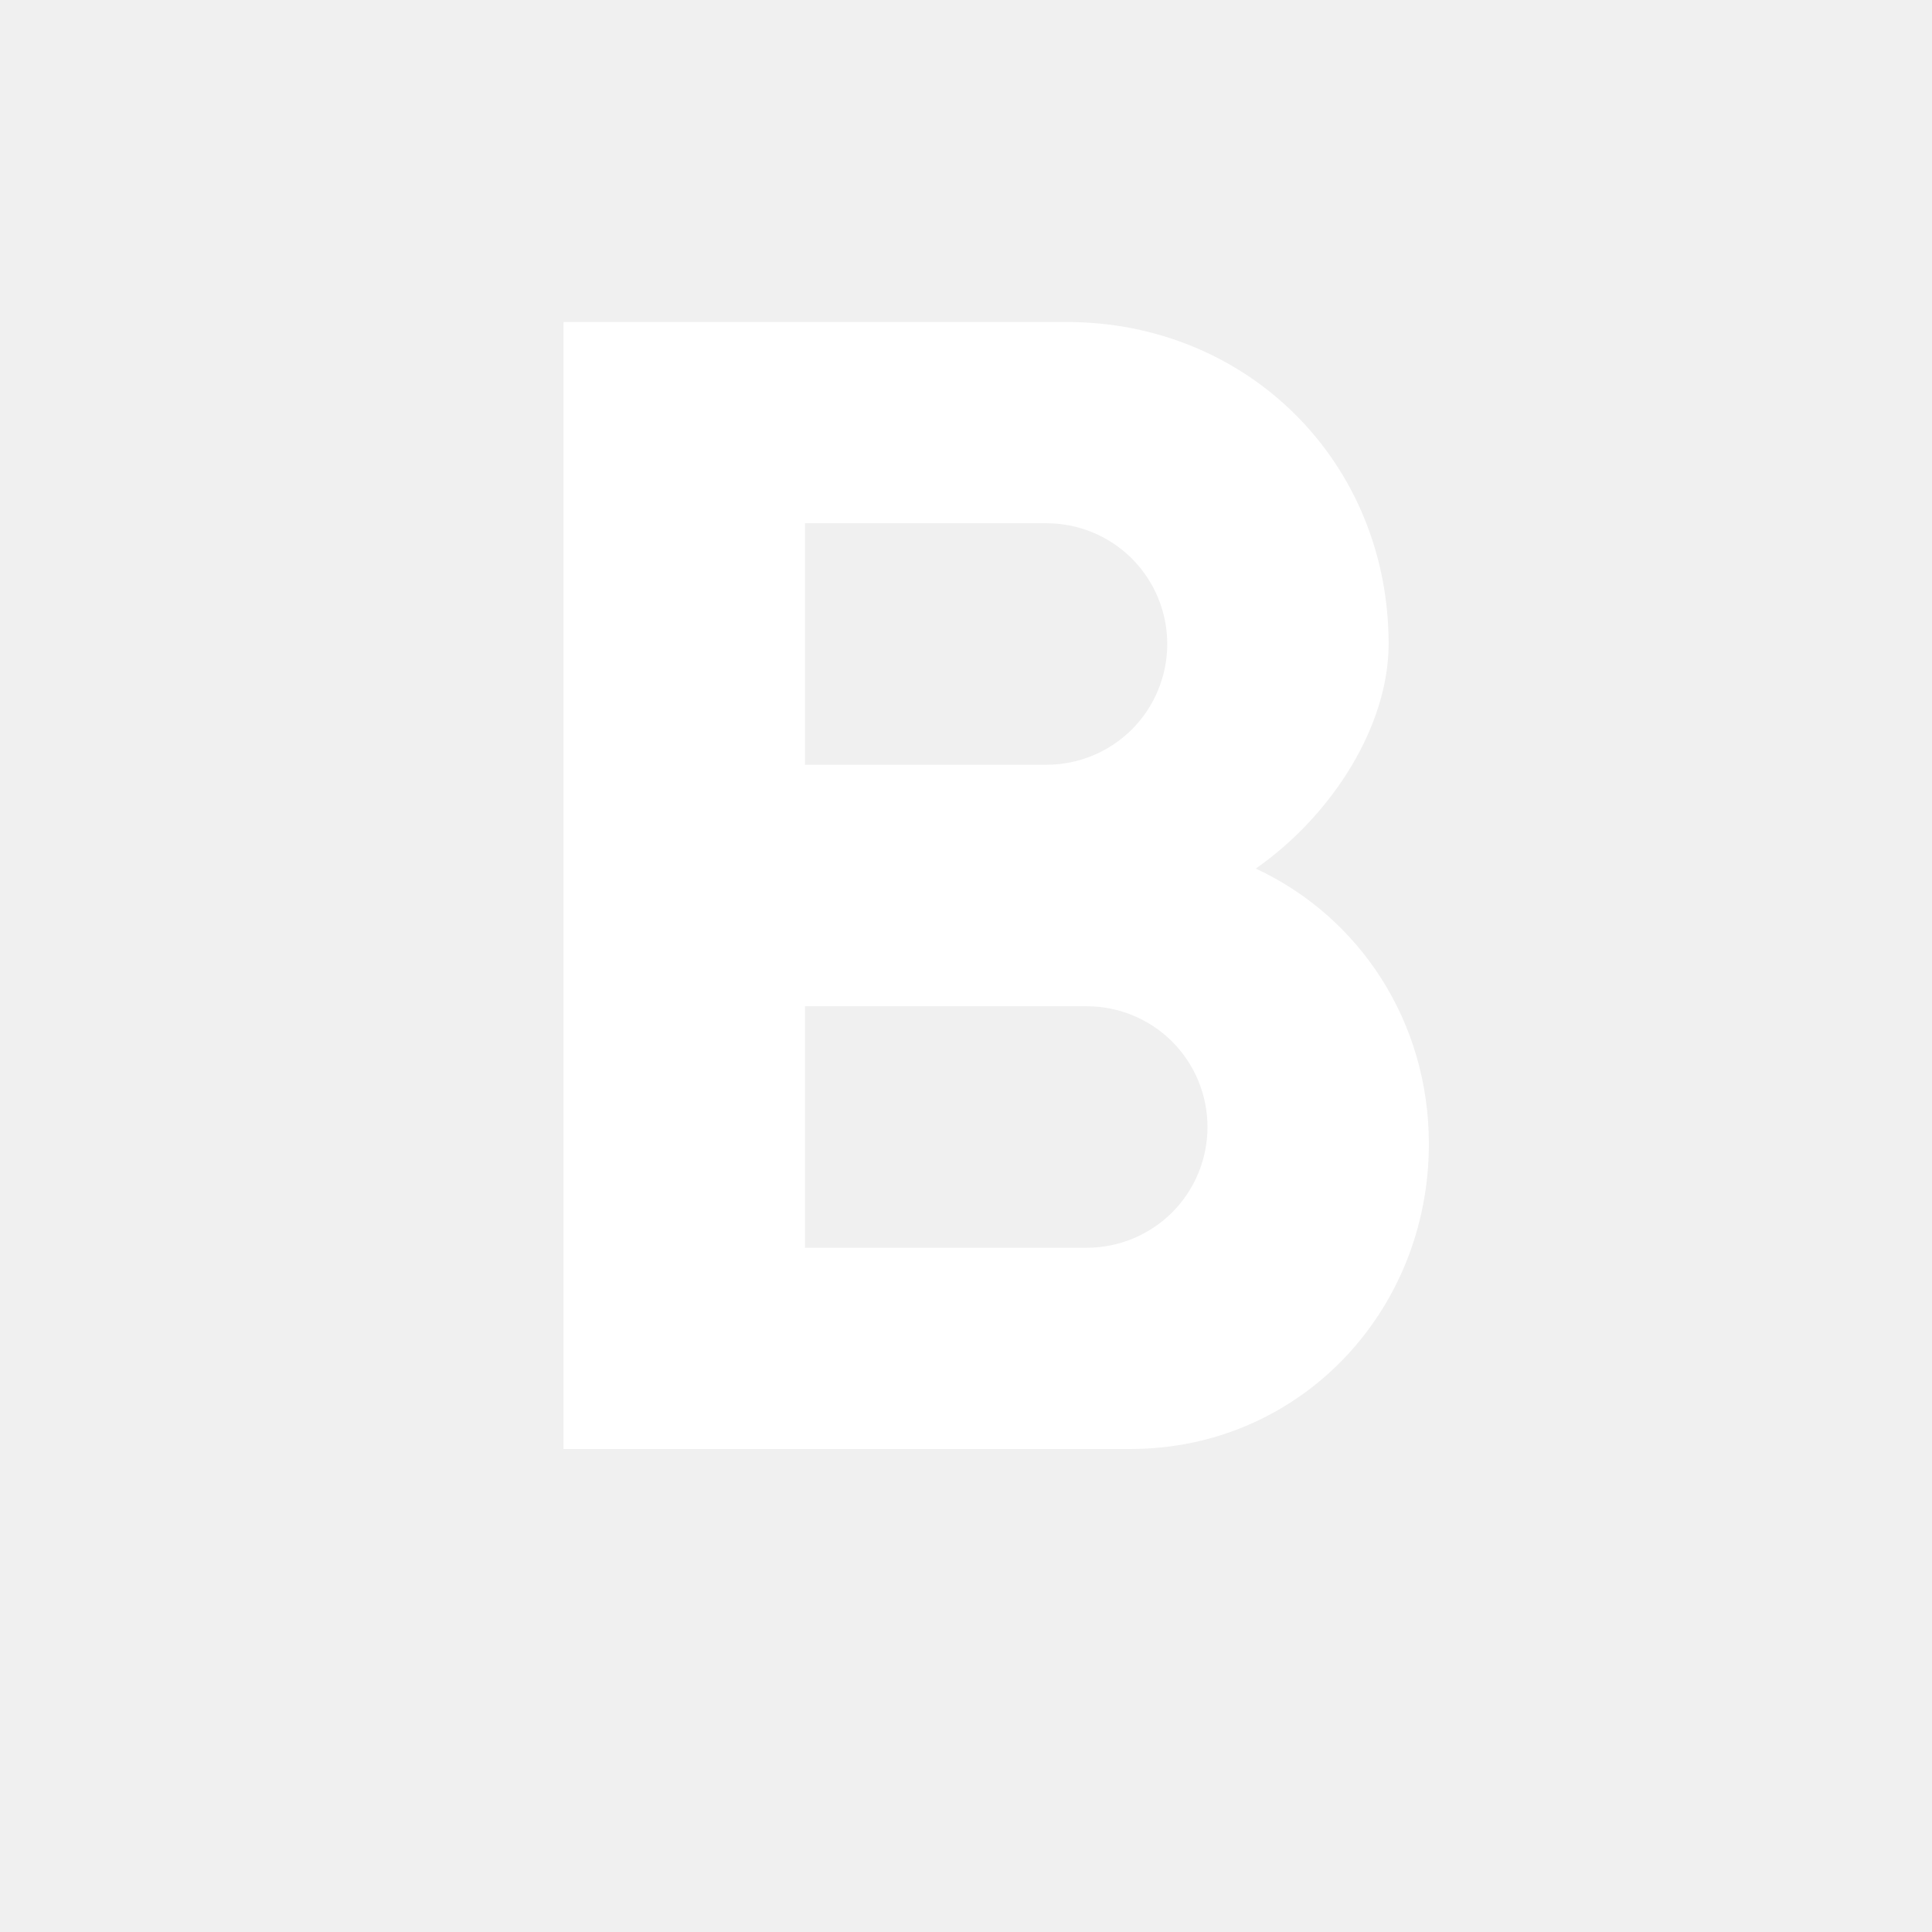
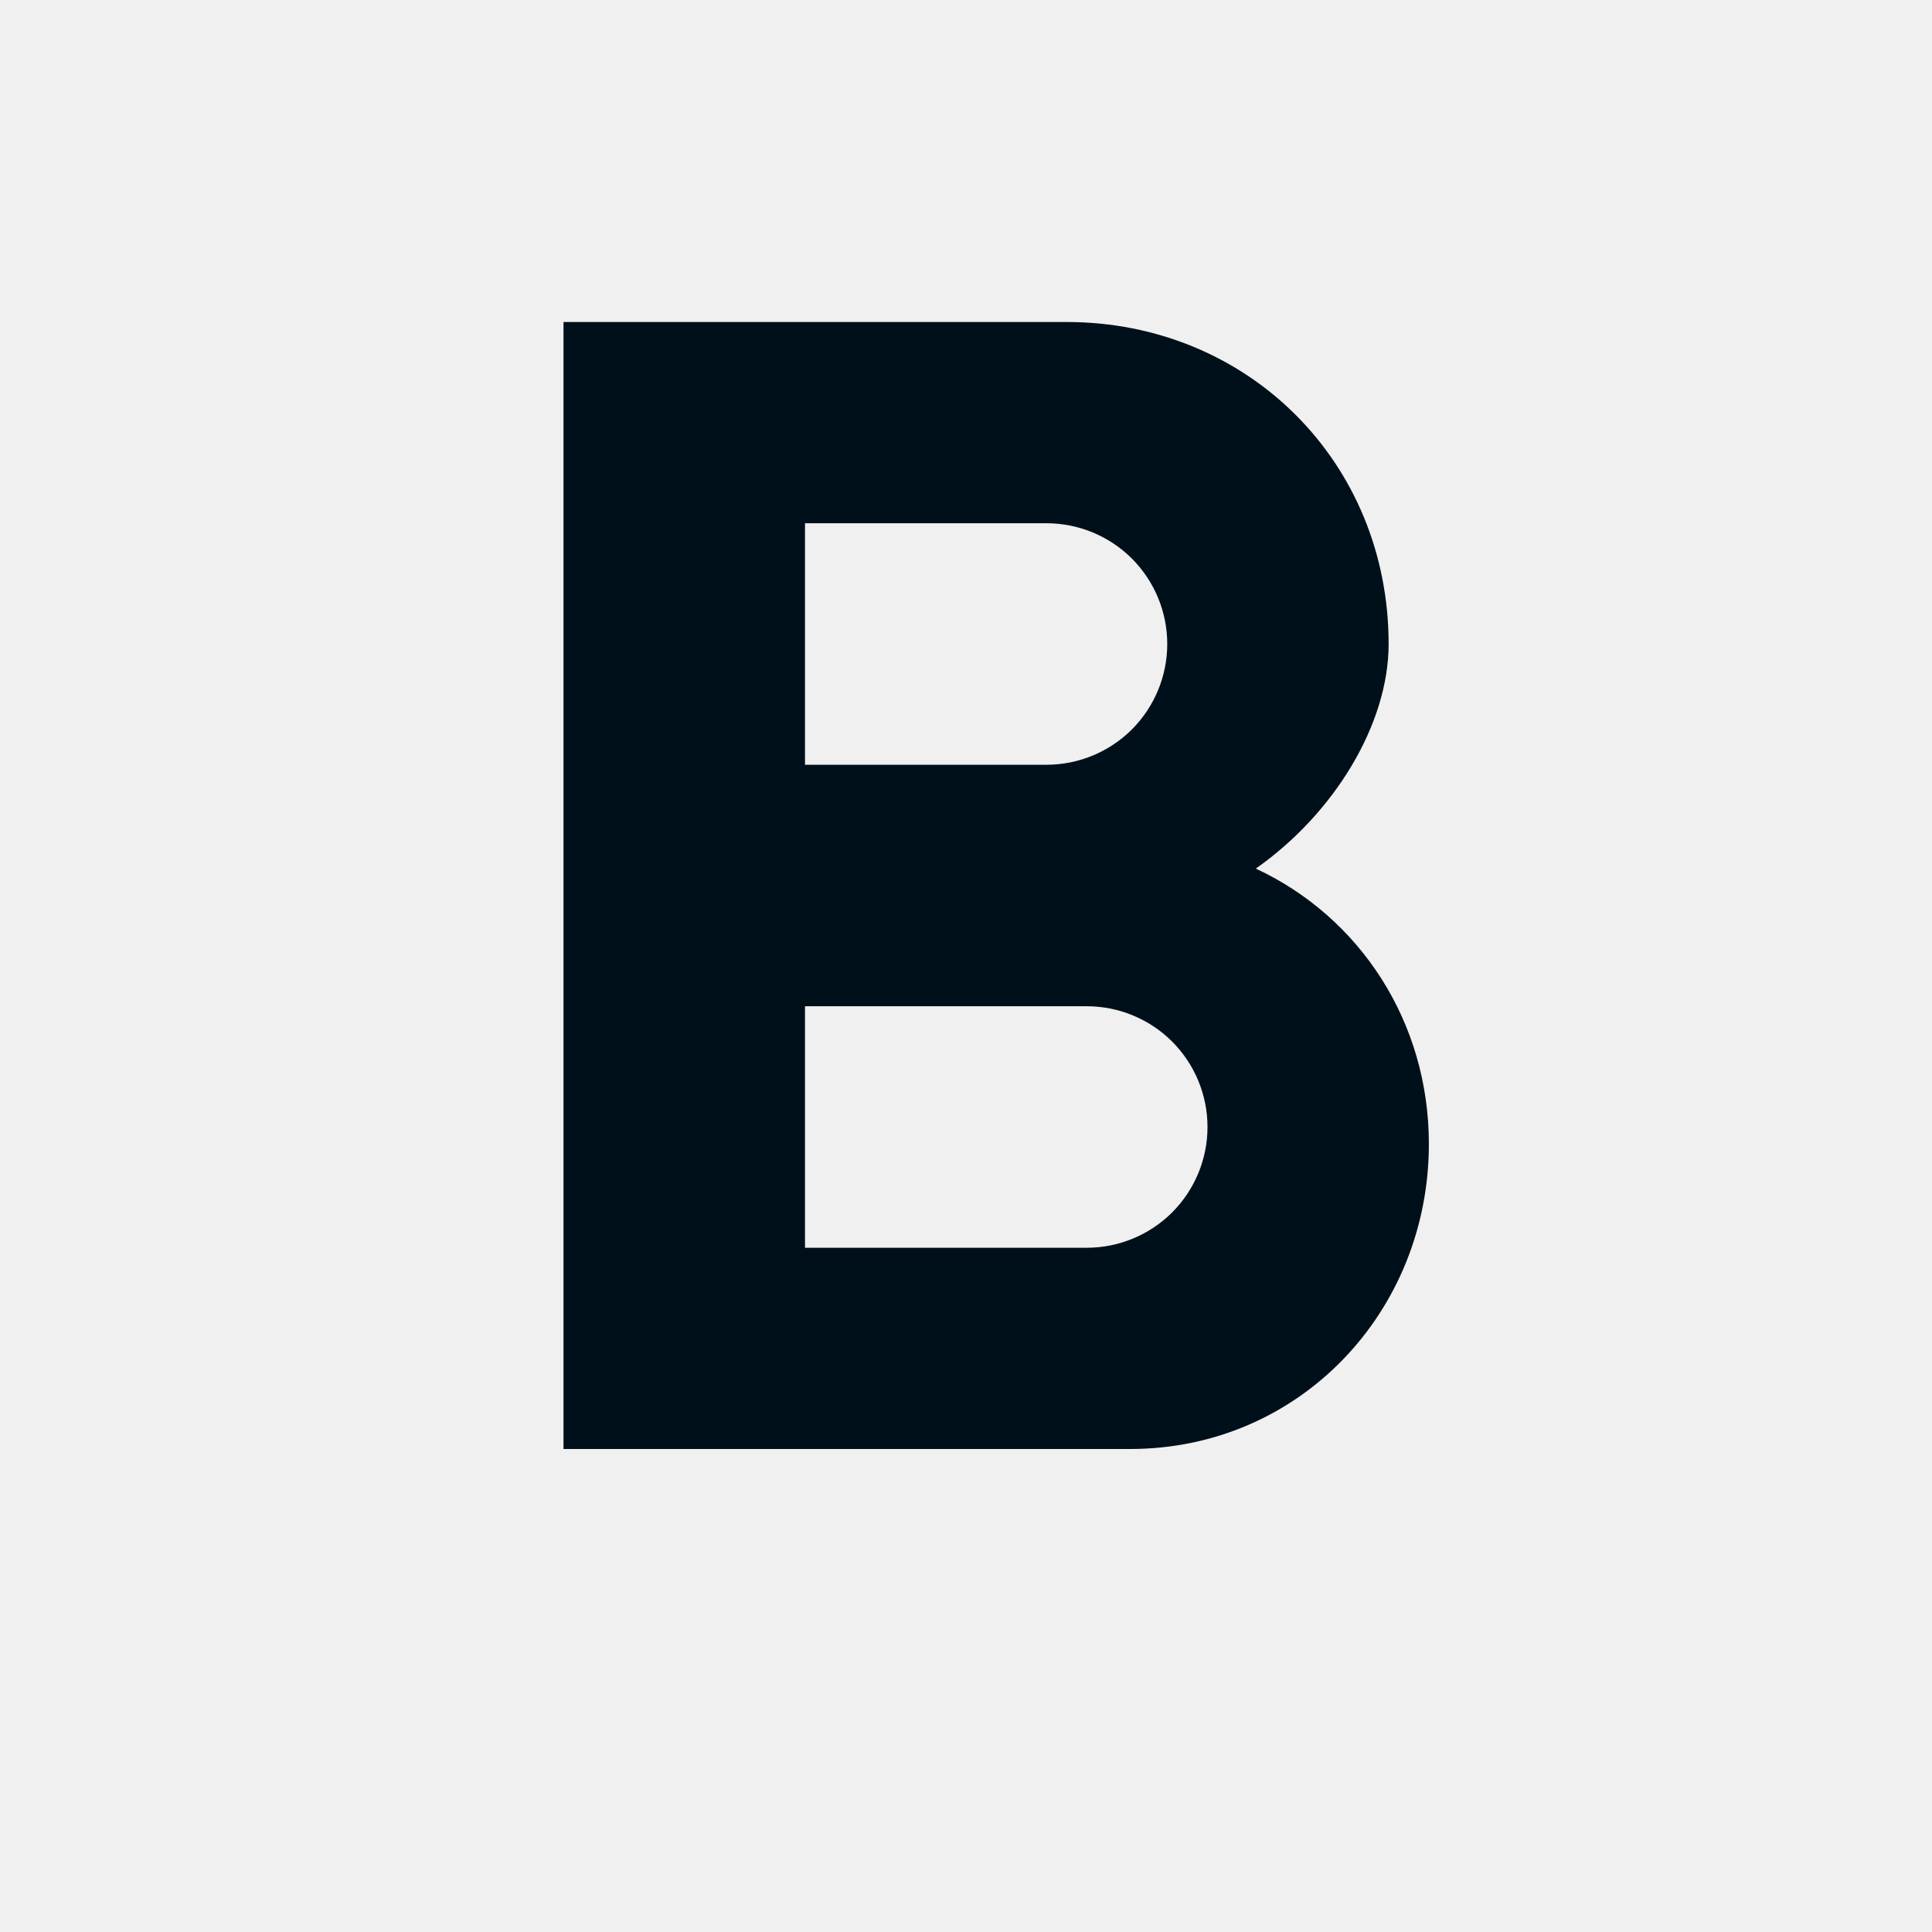
<svg xmlns="http://www.w3.org/2000/svg" width="24" height="24" viewBox="0 0 24 24" fill="none">
-   <path d="M13.5 15.5H10V12.5H13.5C13.898 12.5 14.279 12.658 14.561 12.939C14.842 13.221 15 13.602 15 14C15 14.398 14.842 14.779 14.561 15.061C14.279 15.342 13.898 15.5 13.5 15.5ZM10 6.5H13C13.398 6.5 13.779 6.658 14.061 6.939C14.342 7.221 14.5 7.602 14.5 8C14.5 8.398 14.342 8.779 14.061 9.061C13.779 9.342 13.398 9.5 13 9.5H10M15.6 10.79C16.57 10.11 17.25 9 17.25 8C17.25 5.74 15.5 4 13.25 4H7V18H14.04C16.14 18 17.75 16.3 17.75 14.21C17.75 12.69 16.89 11.39 15.6 10.79Z" fill="white" />
+   <path d="M13.5 15.5H10V12.5H13.5C13.898 12.5 14.279 12.658 14.561 12.939C14.842 13.221 15 13.602 15 14C15 14.398 14.842 14.779 14.561 15.061C14.279 15.342 13.898 15.5 13.5 15.5ZM10 6.5H13C13.398 6.5 13.779 6.658 14.061 6.939C14.342 7.221 14.5 7.602 14.5 8C14.5 8.398 14.342 8.779 14.061 9.061C13.779 9.342 13.398 9.5 13 9.5H10M15.6 10.79C16.57 10.11 17.25 9 17.25 8C17.25 5.74 15.5 4 13.25 4H7V18H14.04C16.14 18 17.75 16.3 17.75 14.21C17.75 12.69 16.89 11.39 15.6 10.79Z" fill="#00101A" />
</svg>
